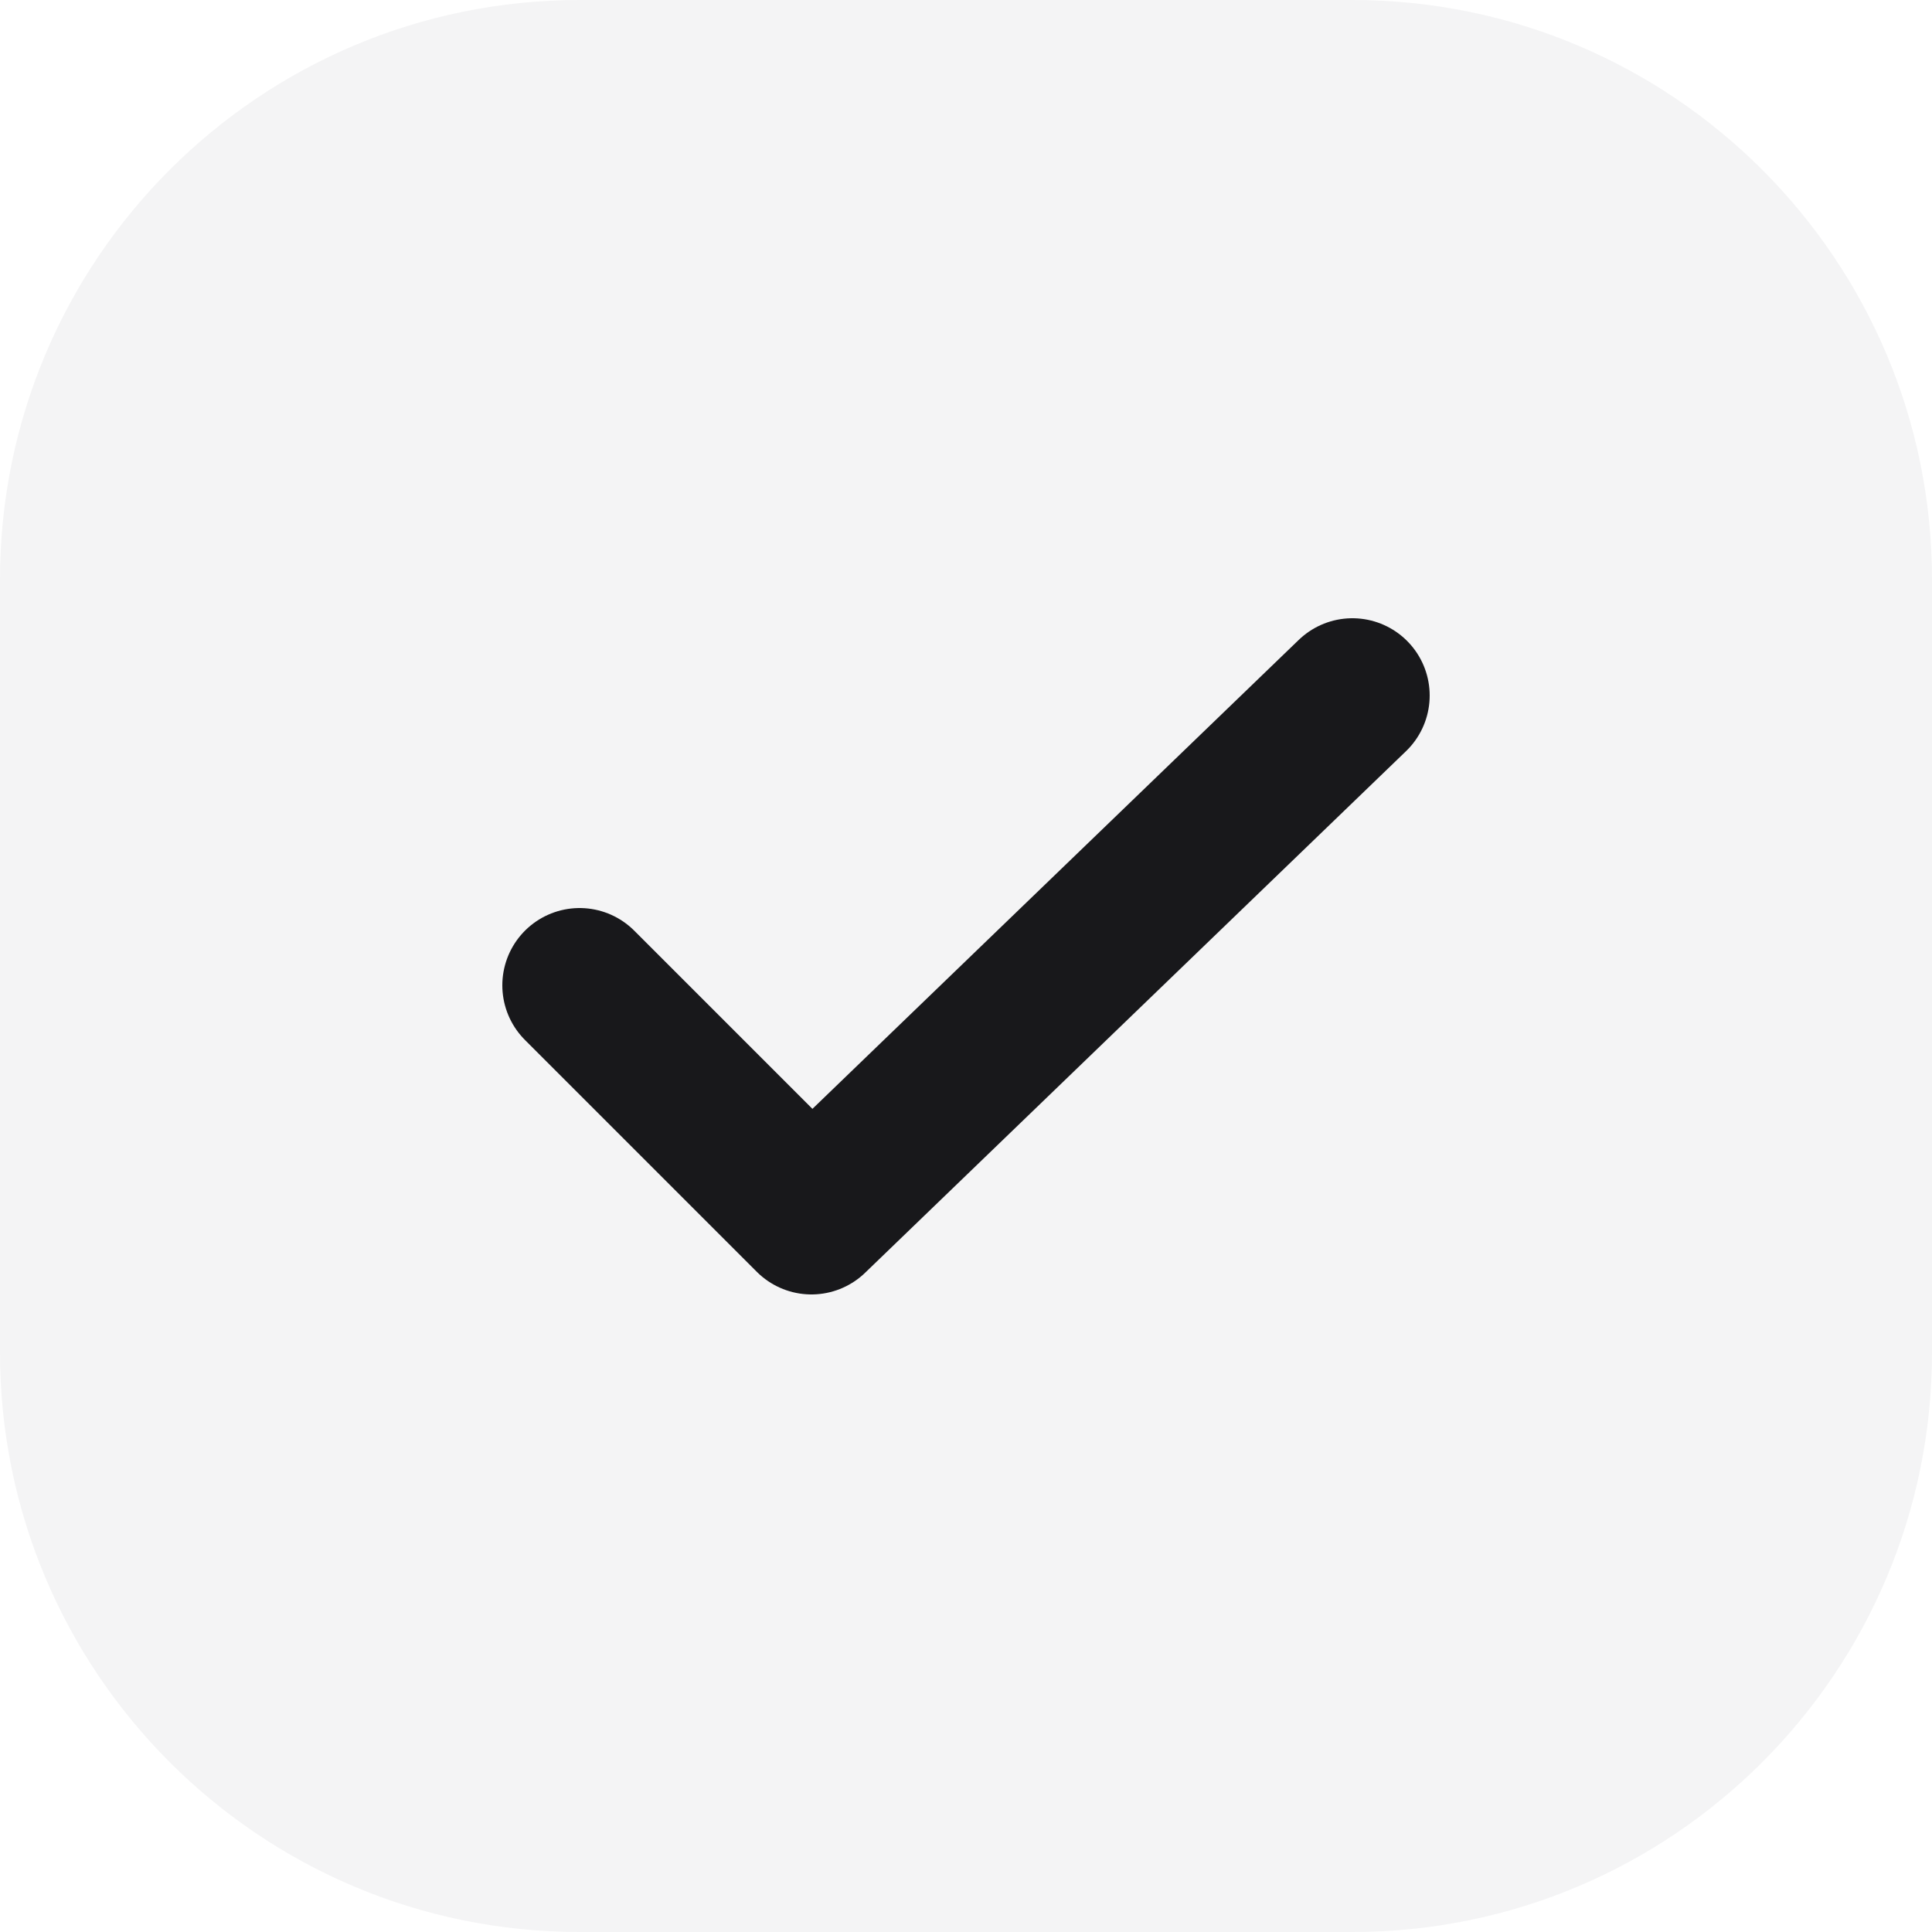
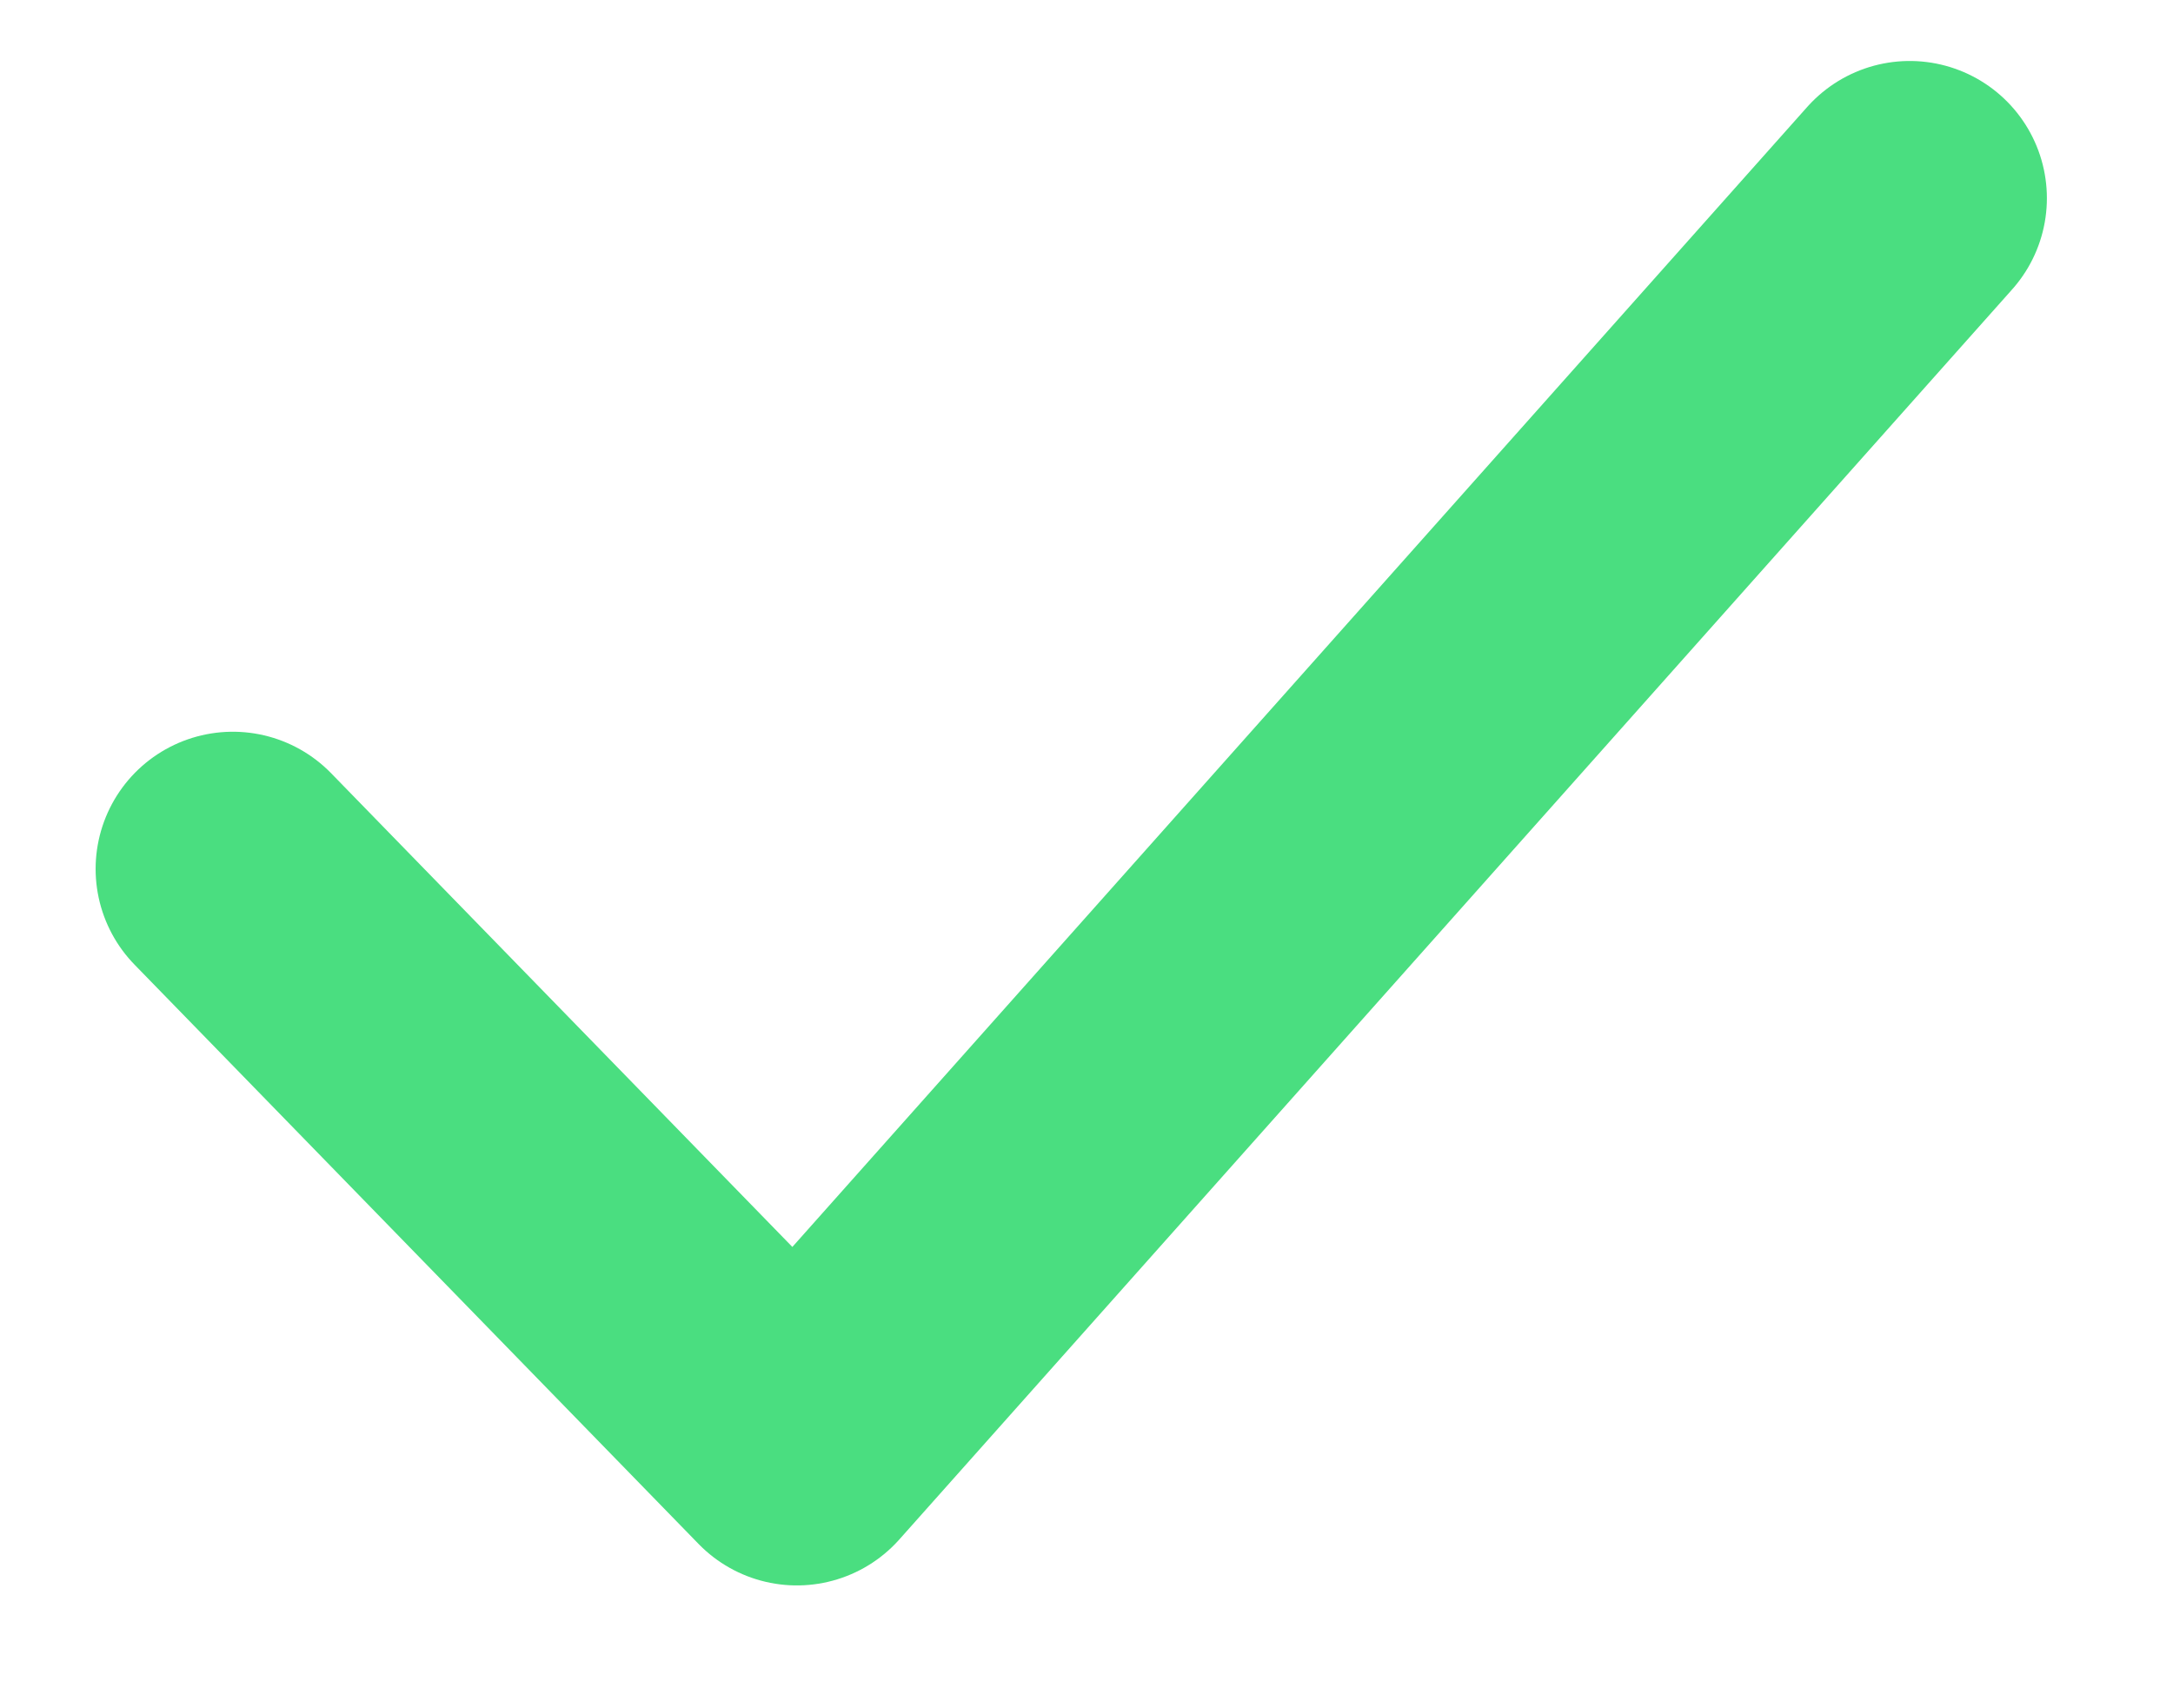
- <svg xmlns="http://www.w3.org/2000/svg" width="20" height="20" viewBox="0 0 20 20" fill="none">
-   <rect width="20" height="20" rx="6" fill="#F4F4F5" />
-   <path d="M6 10.2 8.4 12.6 14 7.2" stroke="#18181B" stroke-width="1.6" stroke-linecap="round" stroke-linejoin="round" />
+ <svg xmlns="http://www.w3.org/2000/svg" width="14" height="11" viewBox="3.2 4.7 13.8 11.2" fill="none">
+   <style>
+     .mark { stroke: #4ADE80; }
+     @media (prefers-color-scheme: light) {
+       .mark { stroke: #16A34A; }
+     }
+   </style>
+   <path class="mark" d="M4.5 10.4 8.2 14.2 15.5 6" stroke-width="1.8" stroke-linecap="round" stroke-linejoin="round" />
</svg>
